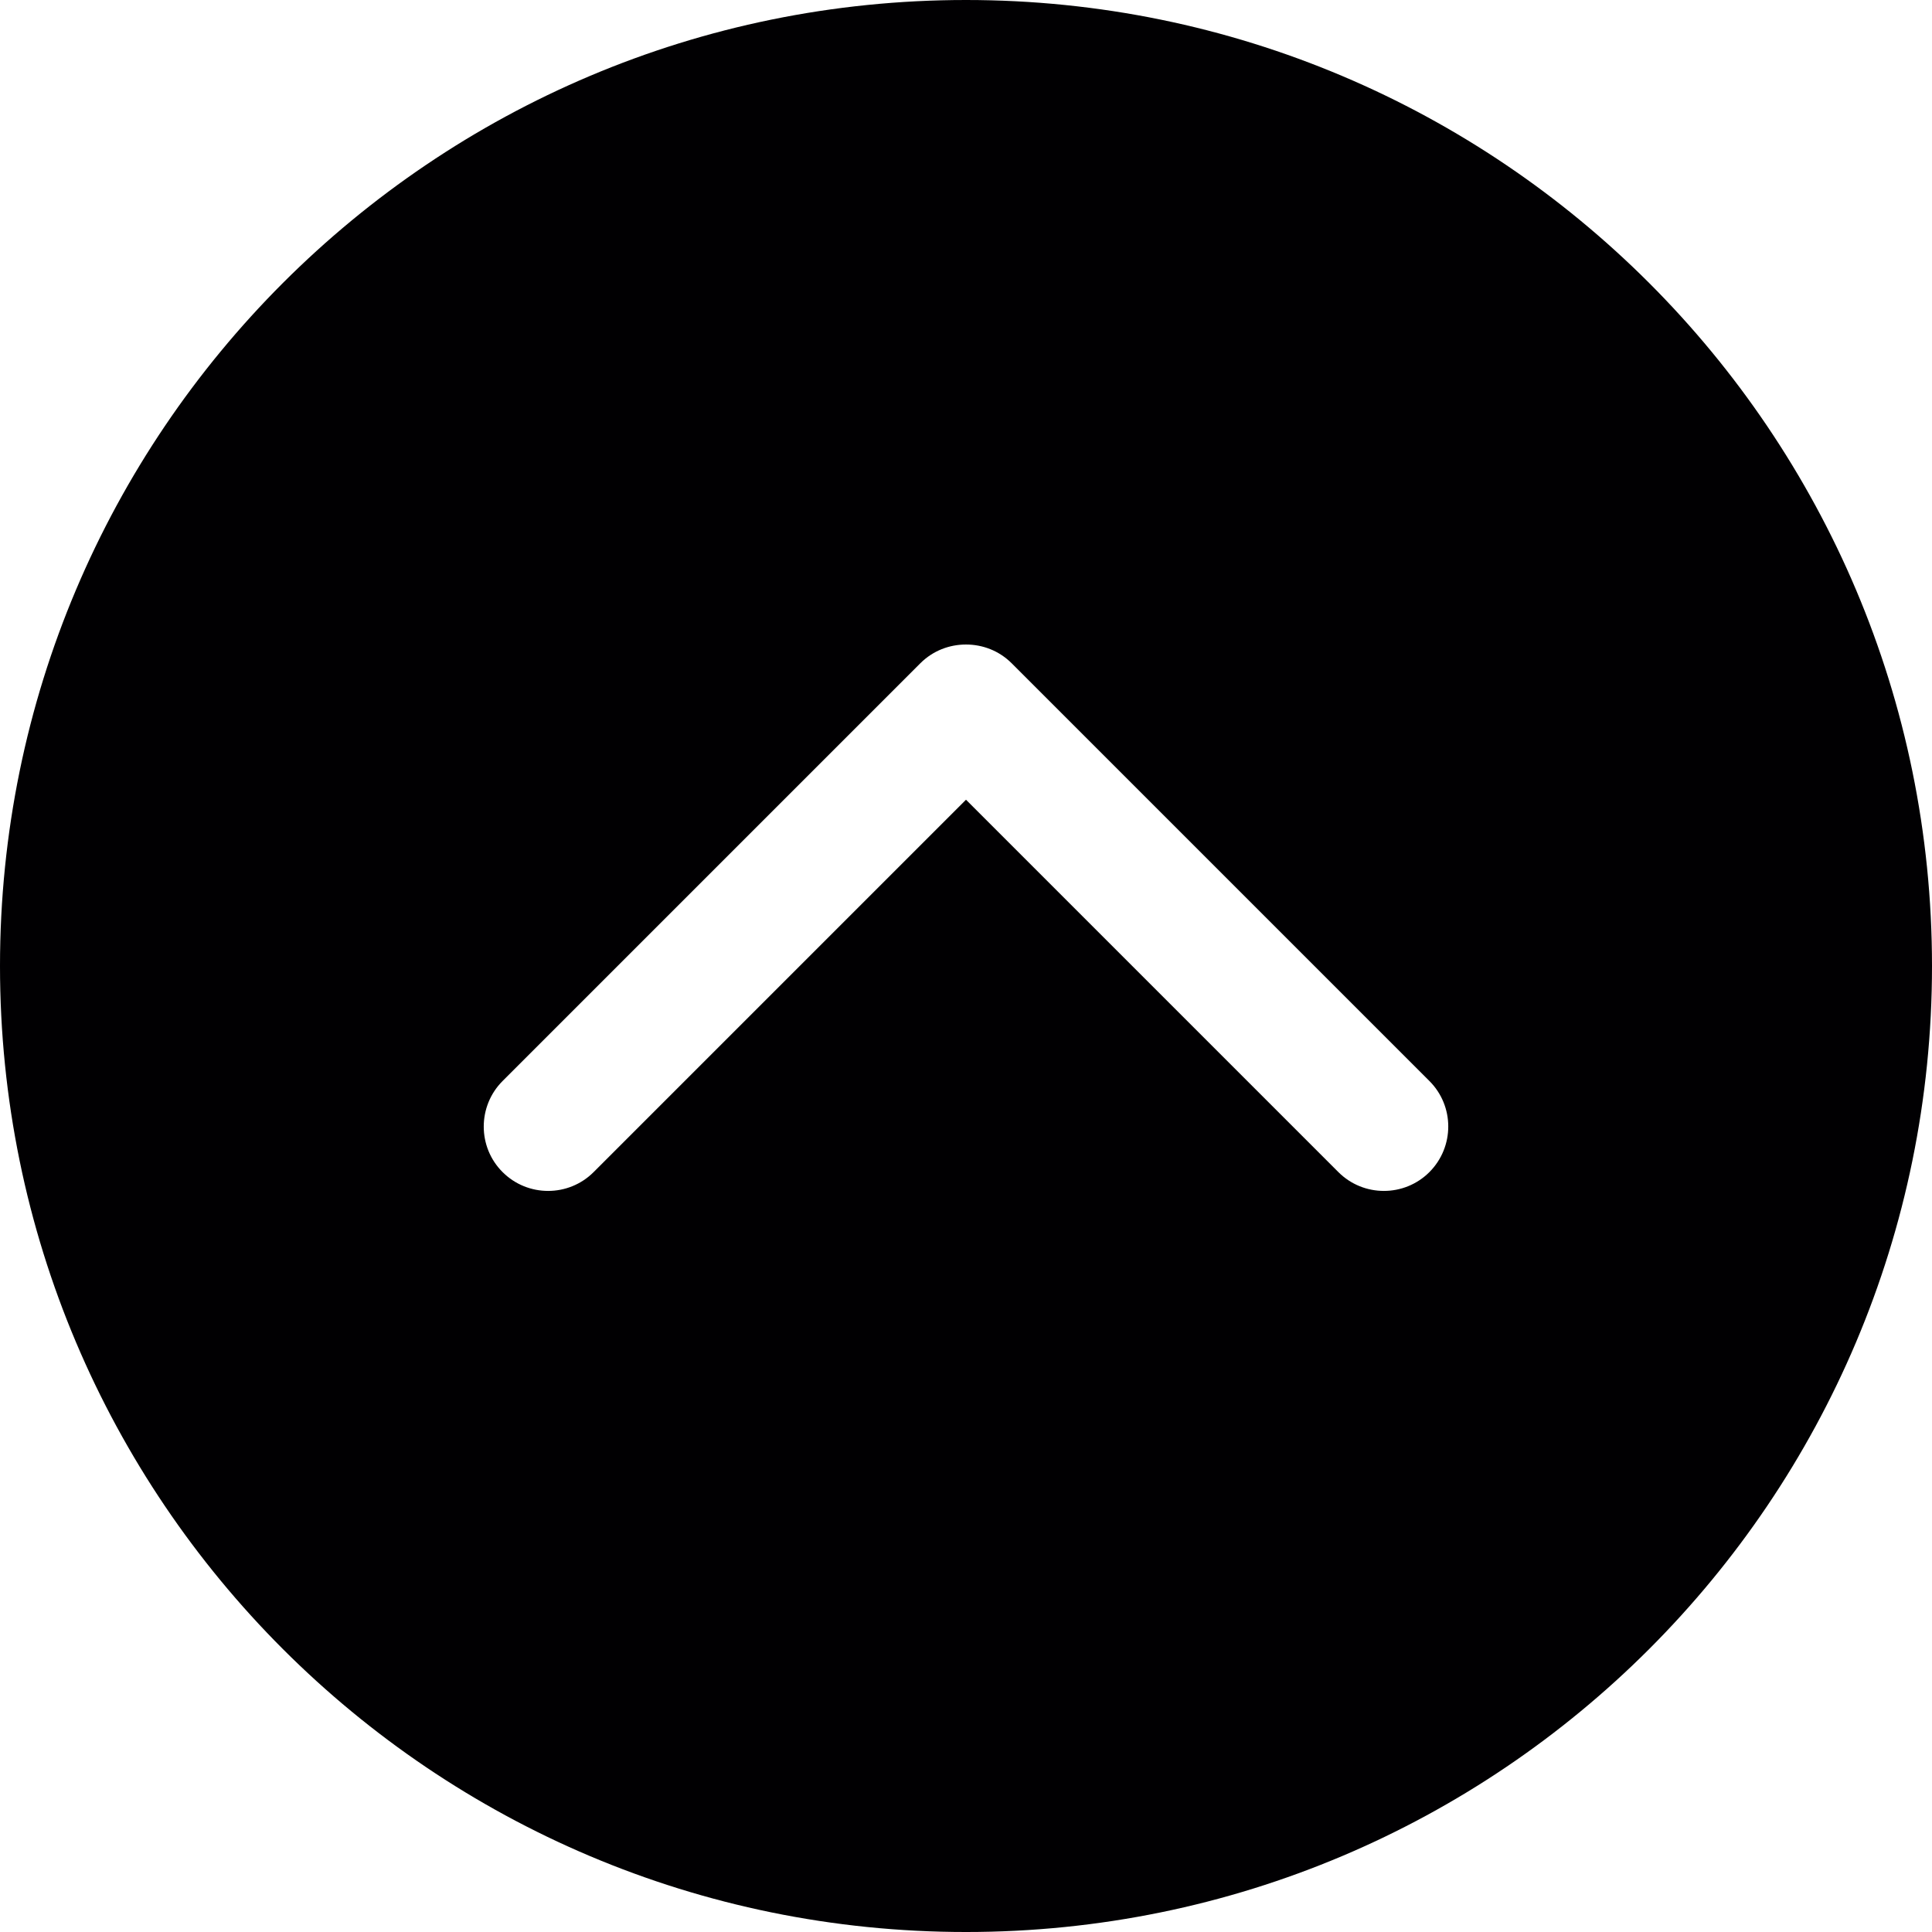
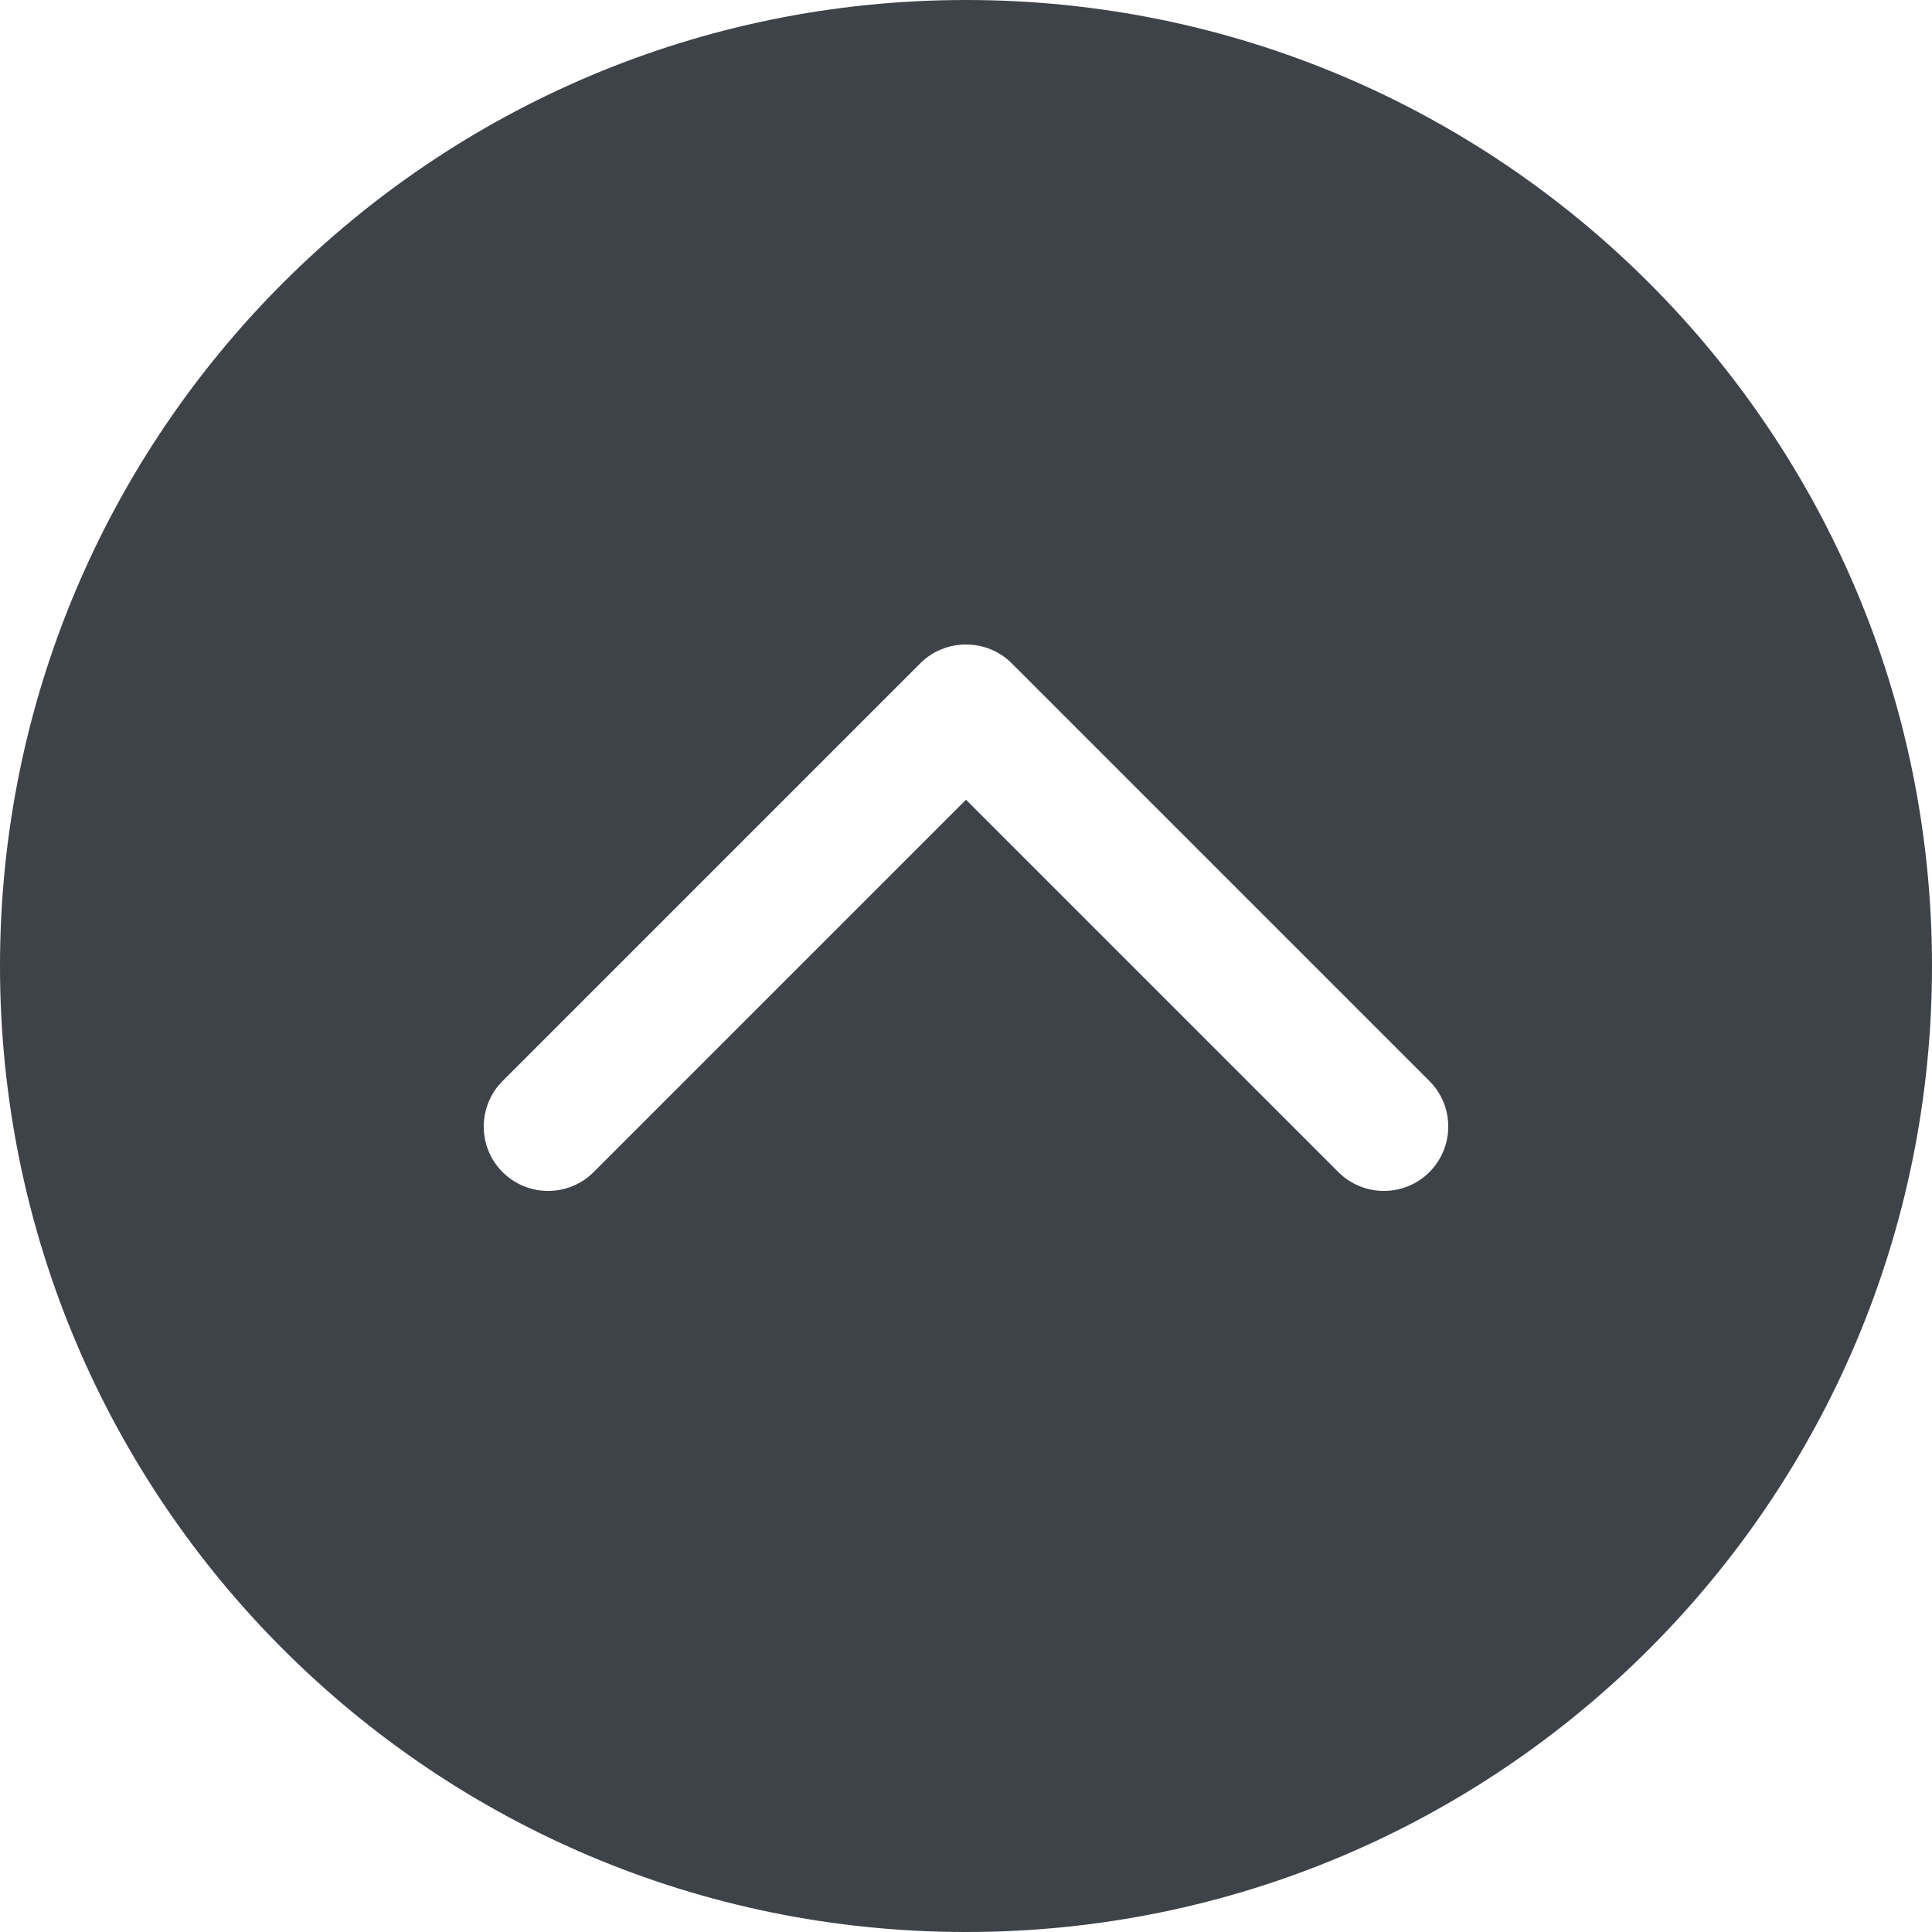
<svg xmlns="http://www.w3.org/2000/svg" version="1.1" id="Capa_1" x="0px" y="0px" viewBox="0 0 476.737 476.737" style="enable-background:new 0 0 476.737 476.737;" xml:space="preserve">
  <g>
    <g>
      <g>
-         <path style="fill:#010002;" d="M238.369,0C106.726,0,0,106.726,0,238.369c0,131.675,106.726,238.369,238.369,238.369     c131.675,0,238.369-106.694,238.369-238.369C476.737,106.726,370.043,0,238.369,0z M352.722,289.221     c-6.198,6.198-16.273,6.198-22.47,0l-91.883-91.883l-91.883,91.883c-6.198,6.198-16.273,6.198-22.47,0     c-6.198-6.166-6.198-16.273,0-22.47L227.086,163.68c3.115-3.115,7.183-4.64,11.283-4.64s8.168,1.526,11.283,4.64L352.722,266.75     C358.92,272.948,358.92,282.991,352.722,289.221z" />
+         <path style="fill:#3E4349;" d="M238.369,0C106.726,0,0,106.726,0,238.369c0,131.675,106.726,238.369,238.369,238.369     c131.675,0,238.369-106.694,238.369-238.369C476.737,106.726,370.043,0,238.369,0z M352.722,289.221     c-6.198,6.198-16.273,6.198-22.47,0l-91.883-91.883l-91.883,91.883c-6.198,6.198-16.273,6.198-22.47,0     c-6.198-6.166-6.198-16.273,0-22.47L227.086,163.68c3.115-3.115,7.183-4.64,11.283-4.64s8.168,1.526,11.283,4.64L352.722,266.75     C358.92,272.948,358.92,282.991,352.722,289.221z" />
      </g>
    </g>
  </g>
-   <g>
- </g>
-   <g>
- </g>
-   <g>
- </g>
-   <g>
- </g>
-   <g>
- </g>
-   <g>
- </g>
-   <g>
- </g>
-   <g>
- </g>
-   <g>
- </g>
-   <g>
- </g>
-   <g>
- </g>
-   <g>
- </g>
-   <g>
- </g>
-   <g>
- </g>
-   <g>
- </g>
</svg>
